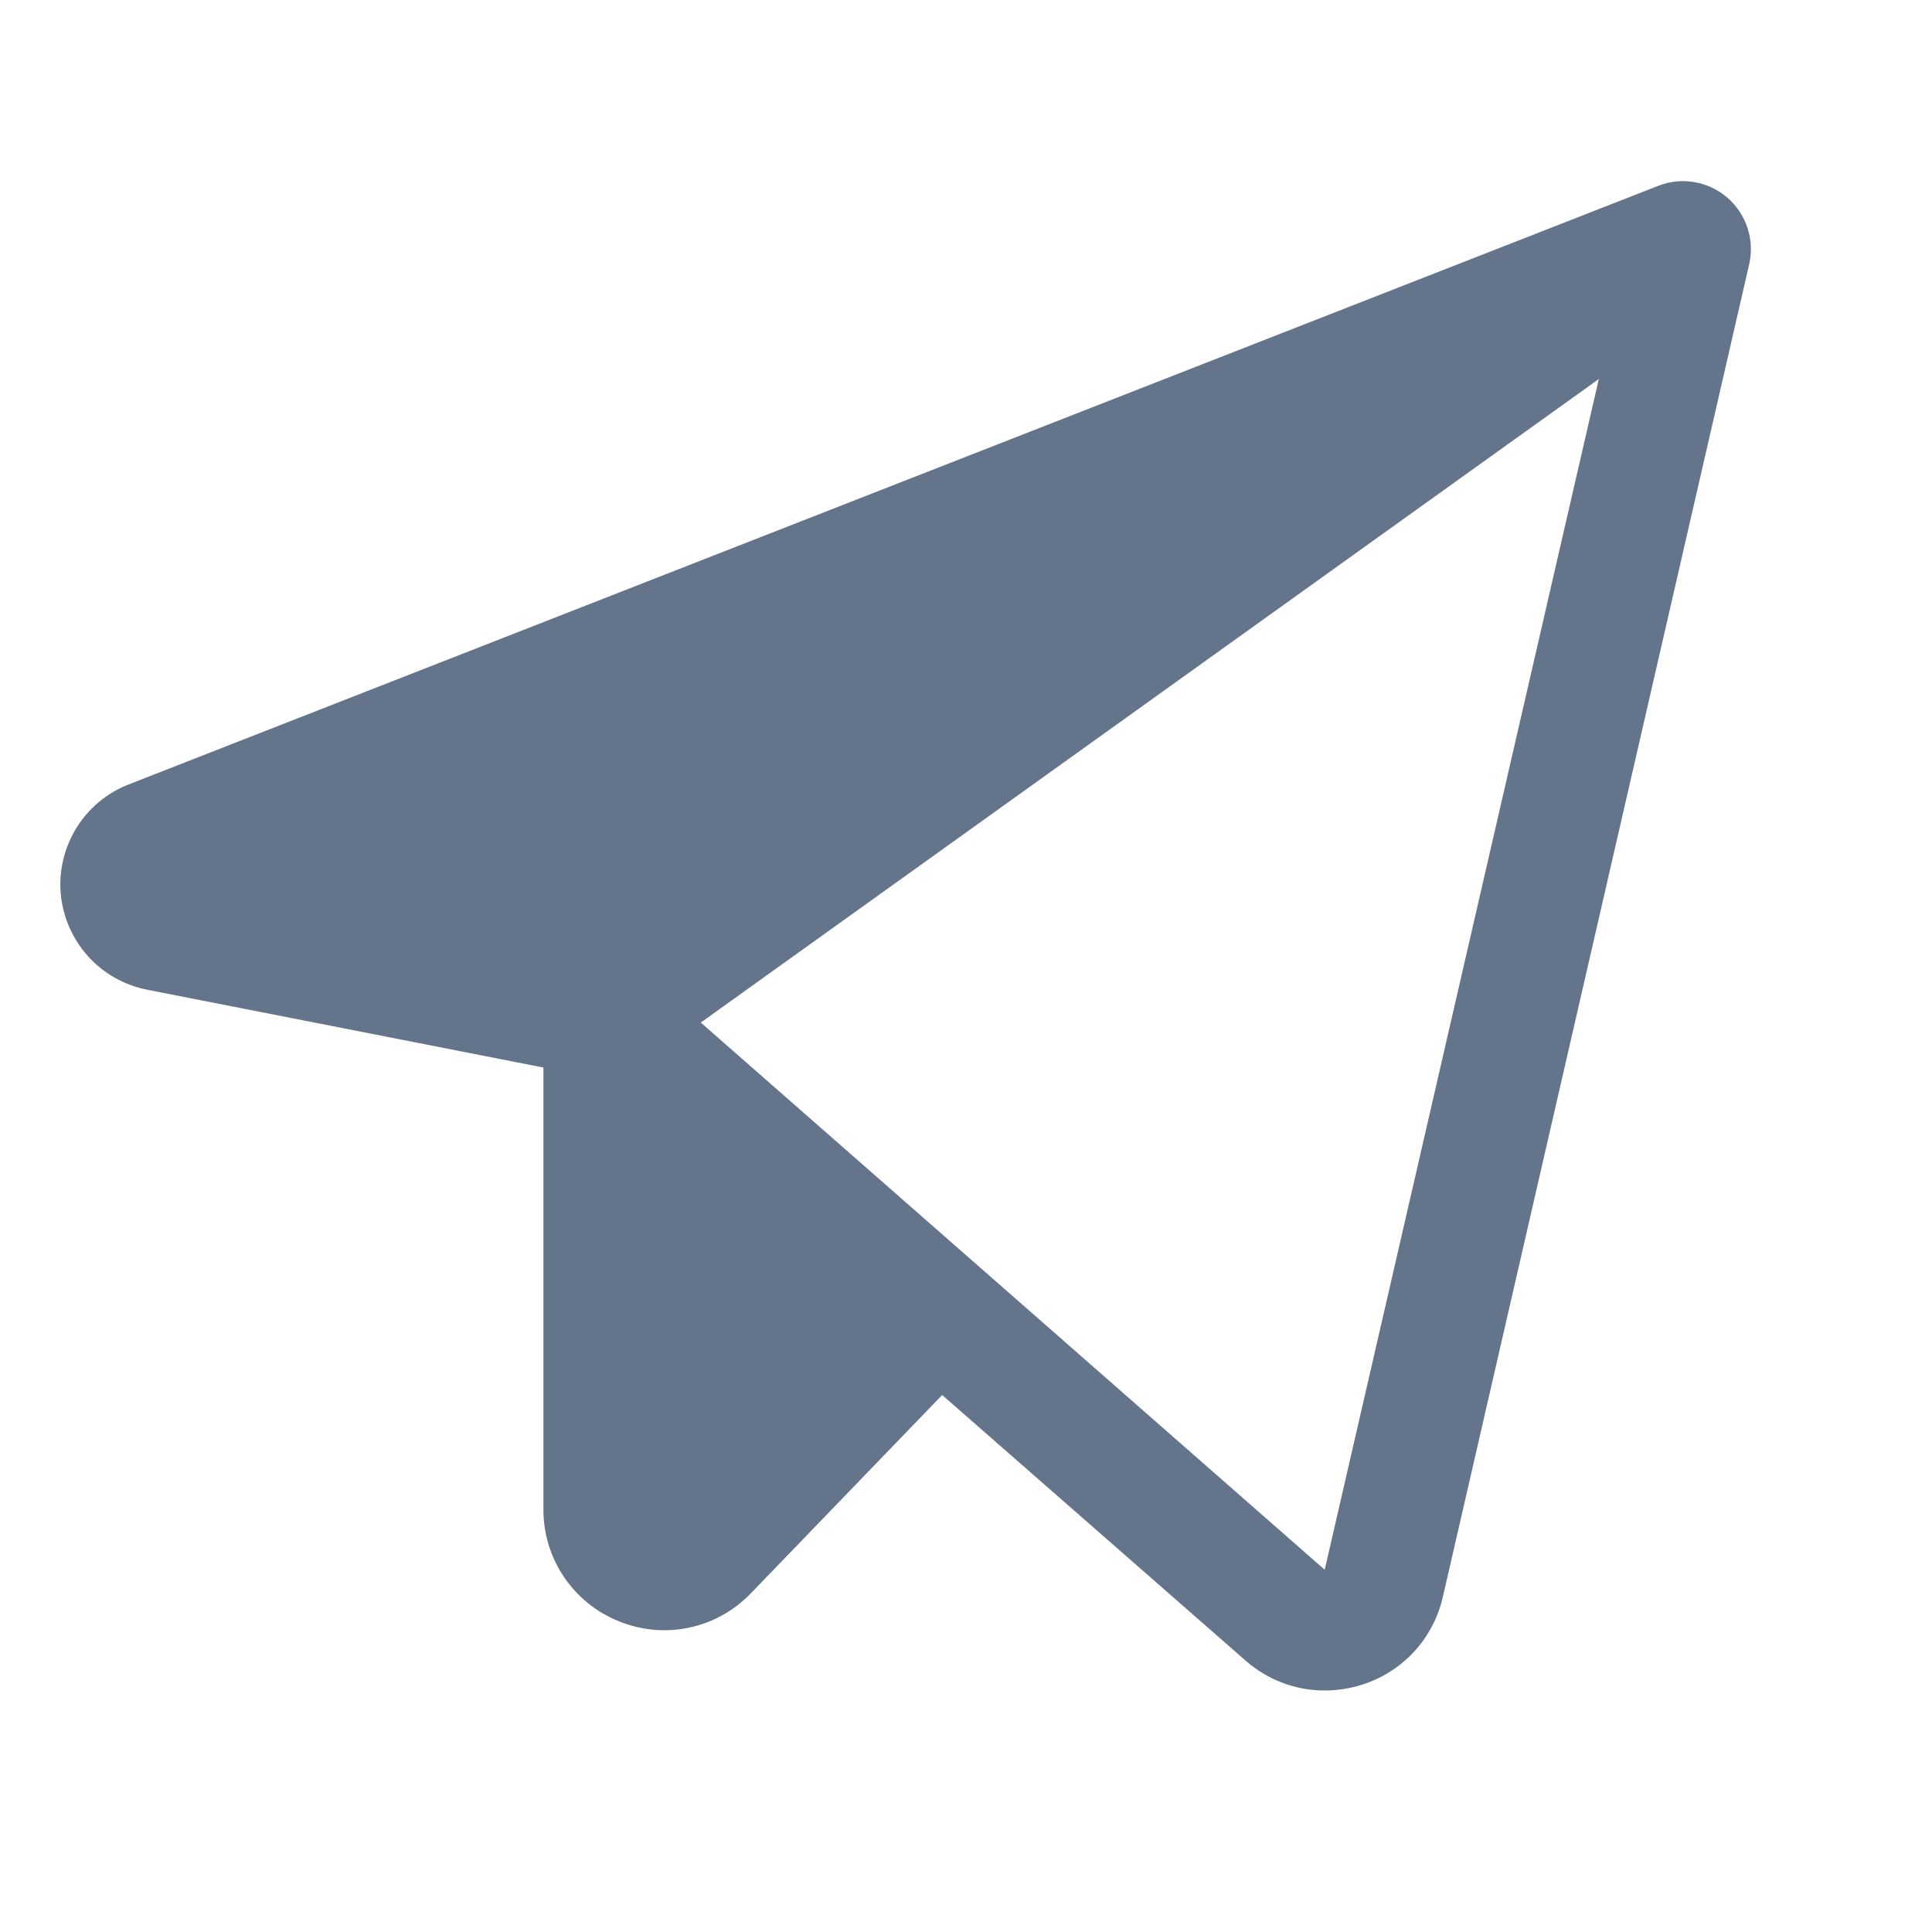
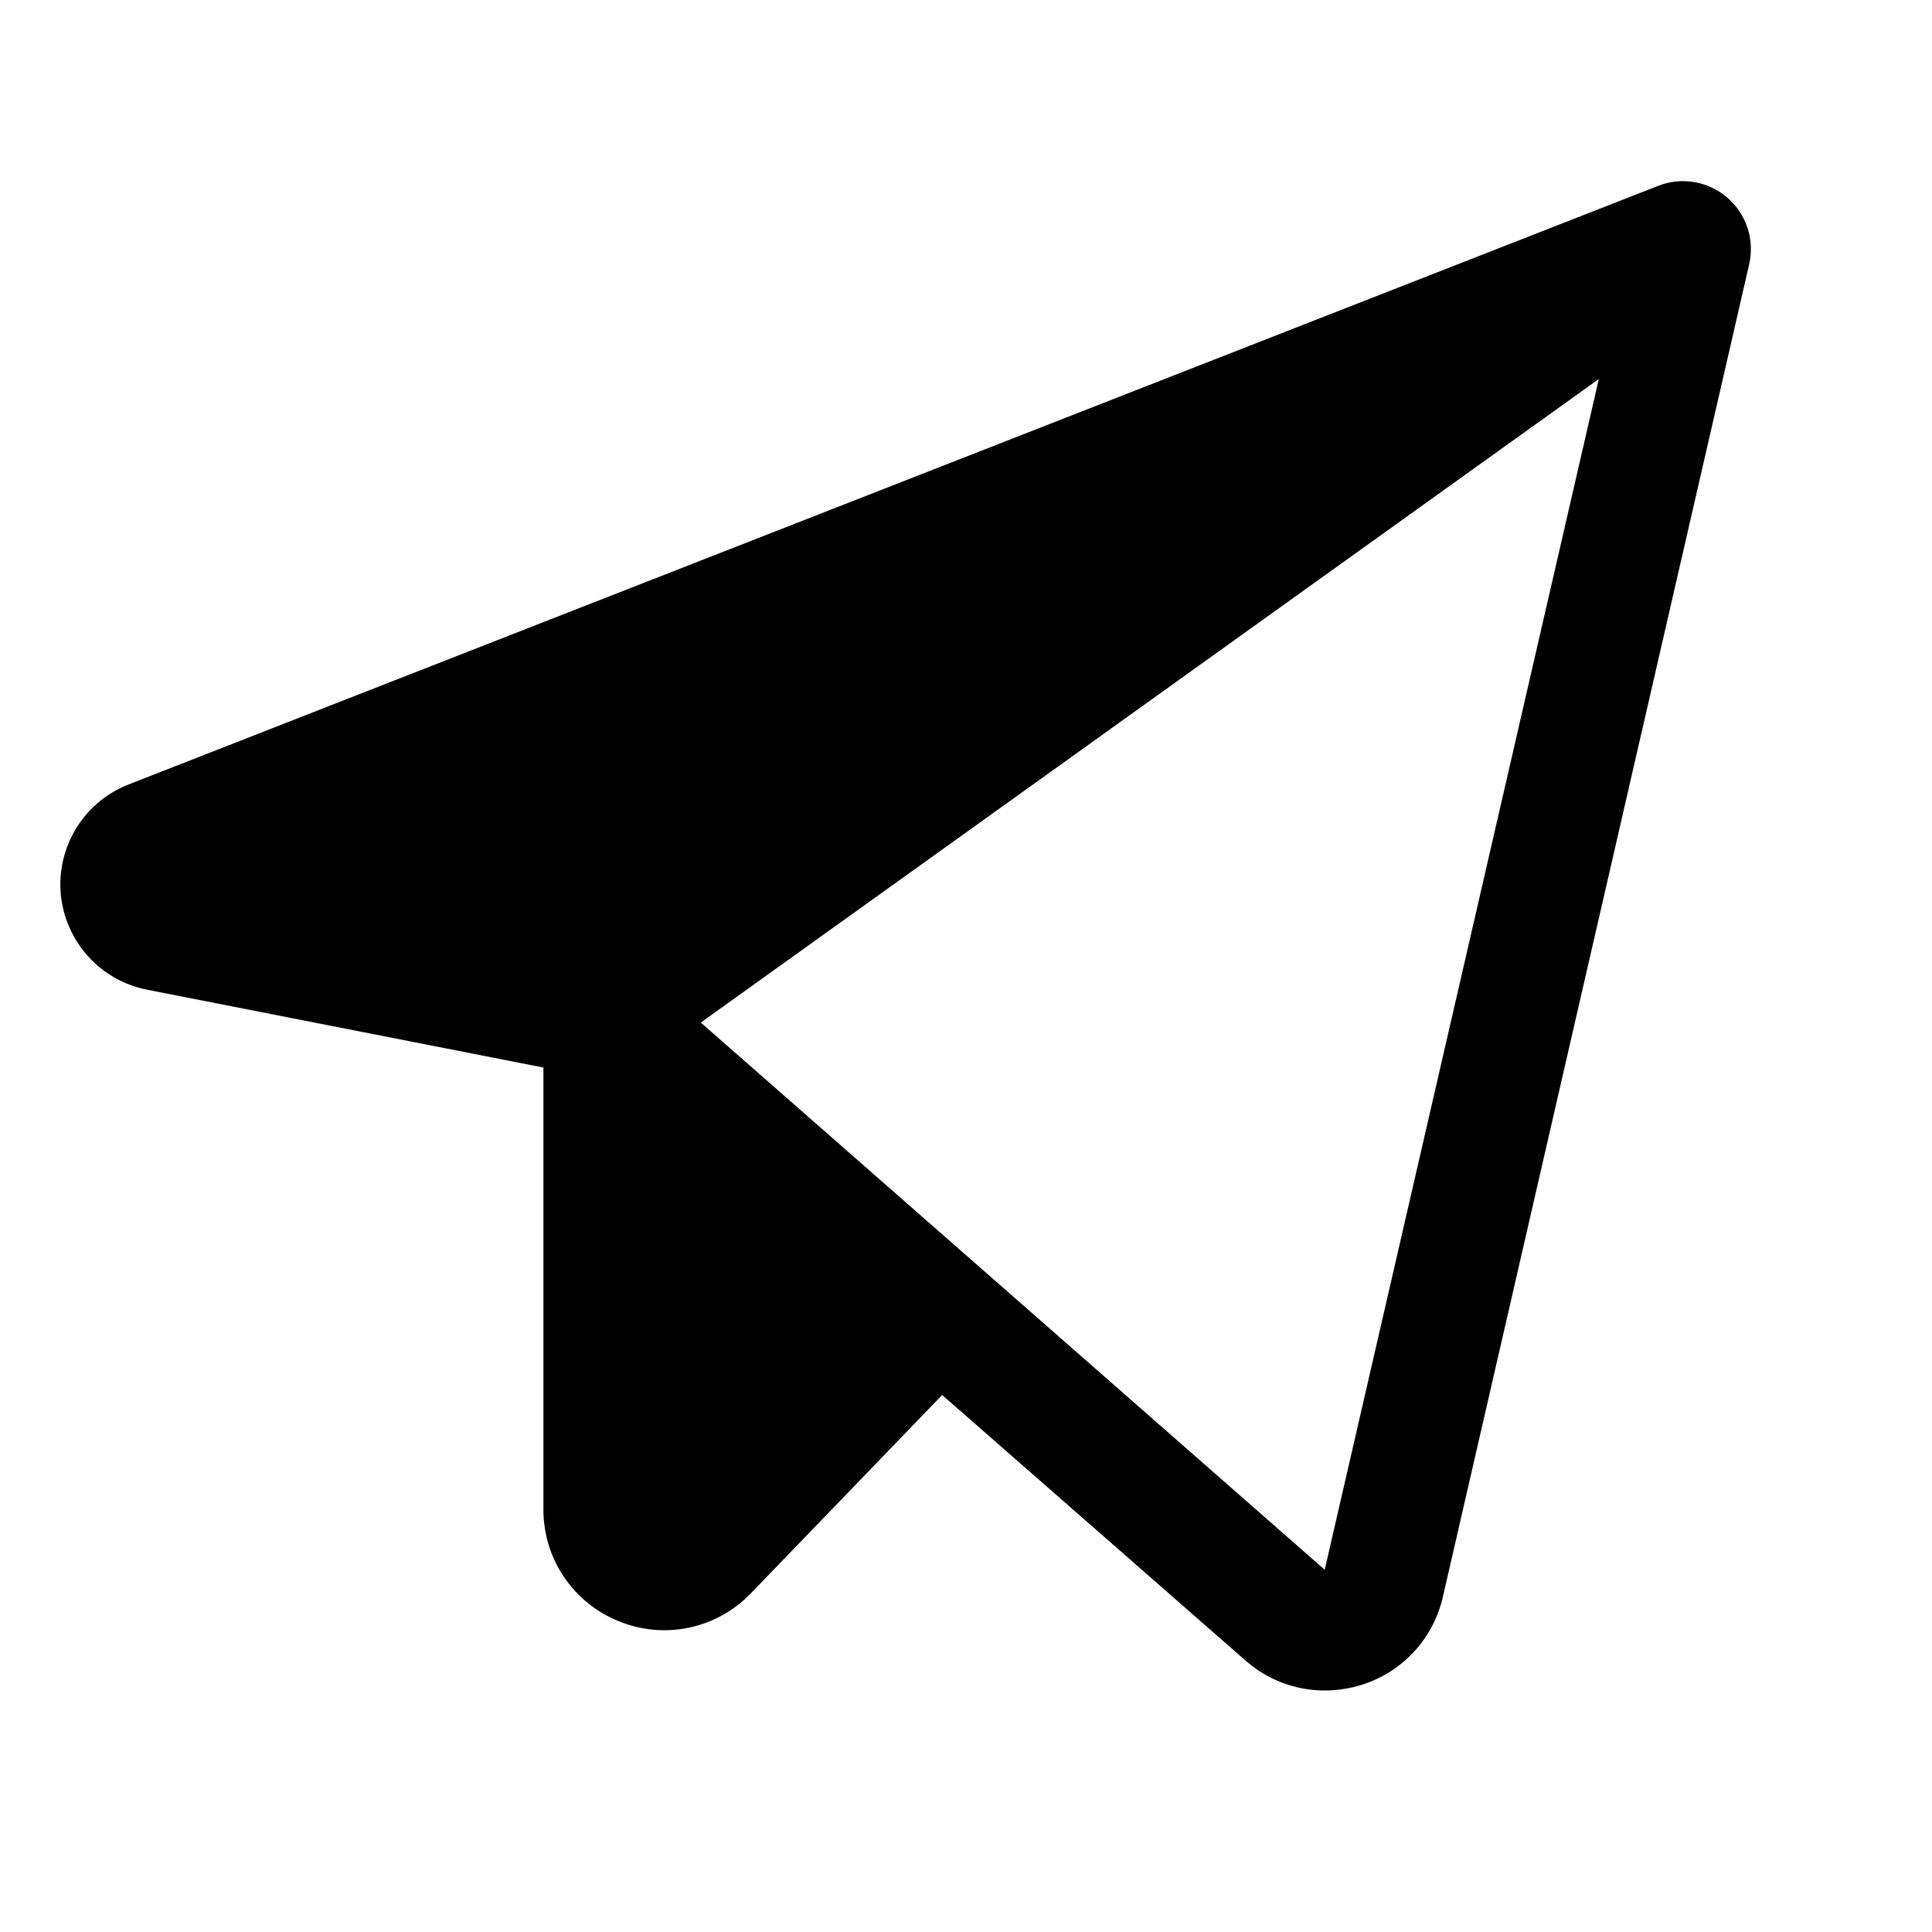
- <svg xmlns="http://www.w3.org/2000/svg" width="18" height="18" viewBox="0 0 18 18" fill="none">
+ <svg xmlns="http://www.w3.org/2000/svg" width="100%" height="100%" viewBox="0 0 18 18" fill="none">
  <g id="TelegramLogo">
-     <path id="Vector" d="M16.094 1.842C16.006 1.766 15.9 1.716 15.787 1.697C15.673 1.677 15.557 1.689 15.45 1.731L1.2 7.308C0.998 7.386 0.827 7.528 0.713 7.712C0.599 7.896 0.547 8.113 0.566 8.329C0.586 8.544 0.675 8.748 0.82 8.909C0.965 9.07 1.158 9.179 1.371 9.221L5.063 9.946V14.063C5.062 14.287 5.129 14.506 5.254 14.692C5.38 14.878 5.558 15.022 5.766 15.105C5.974 15.19 6.202 15.211 6.422 15.164C6.642 15.117 6.842 15.005 6.997 14.843L8.778 12.997L11.602 15.469C11.806 15.65 12.069 15.75 12.341 15.75C12.46 15.75 12.579 15.731 12.693 15.695C12.878 15.636 13.045 15.529 13.177 15.386C13.308 15.242 13.4 15.067 13.443 14.877L16.297 2.461C16.322 2.349 16.317 2.232 16.281 2.123C16.245 2.014 16.18 1.917 16.094 1.842ZM12.342 14.625L6.529 9.527L14.896 3.531L12.342 14.625Z" fill="#64748B" />
+     <path id="Vector" d="M16.094 1.842C16.006 1.766 15.9 1.716 15.787 1.697C15.673 1.677 15.557 1.689 15.45 1.731L1.2 7.308C0.998 7.386 0.827 7.528 0.713 7.712C0.599 7.896 0.547 8.113 0.566 8.329C0.586 8.544 0.675 8.748 0.82 8.909C0.965 9.07 1.158 9.179 1.371 9.221L5.063 9.946V14.063C5.062 14.287 5.129 14.506 5.254 14.692C5.38 14.878 5.558 15.022 5.766 15.105C5.974 15.19 6.202 15.211 6.422 15.164C6.642 15.117 6.842 15.005 6.997 14.843L8.778 12.997L11.602 15.469C11.806 15.65 12.069 15.75 12.341 15.75C12.46 15.75 12.579 15.731 12.693 15.695C12.878 15.636 13.045 15.529 13.177 15.386C13.308 15.242 13.4 15.067 13.443 14.877L16.297 2.461C16.322 2.349 16.317 2.232 16.281 2.123C16.245 2.014 16.18 1.917 16.094 1.842ZM12.342 14.625L6.529 9.527L14.896 3.531L12.342 14.625Z" fill="currentColor" />
  </g>
</svg>
